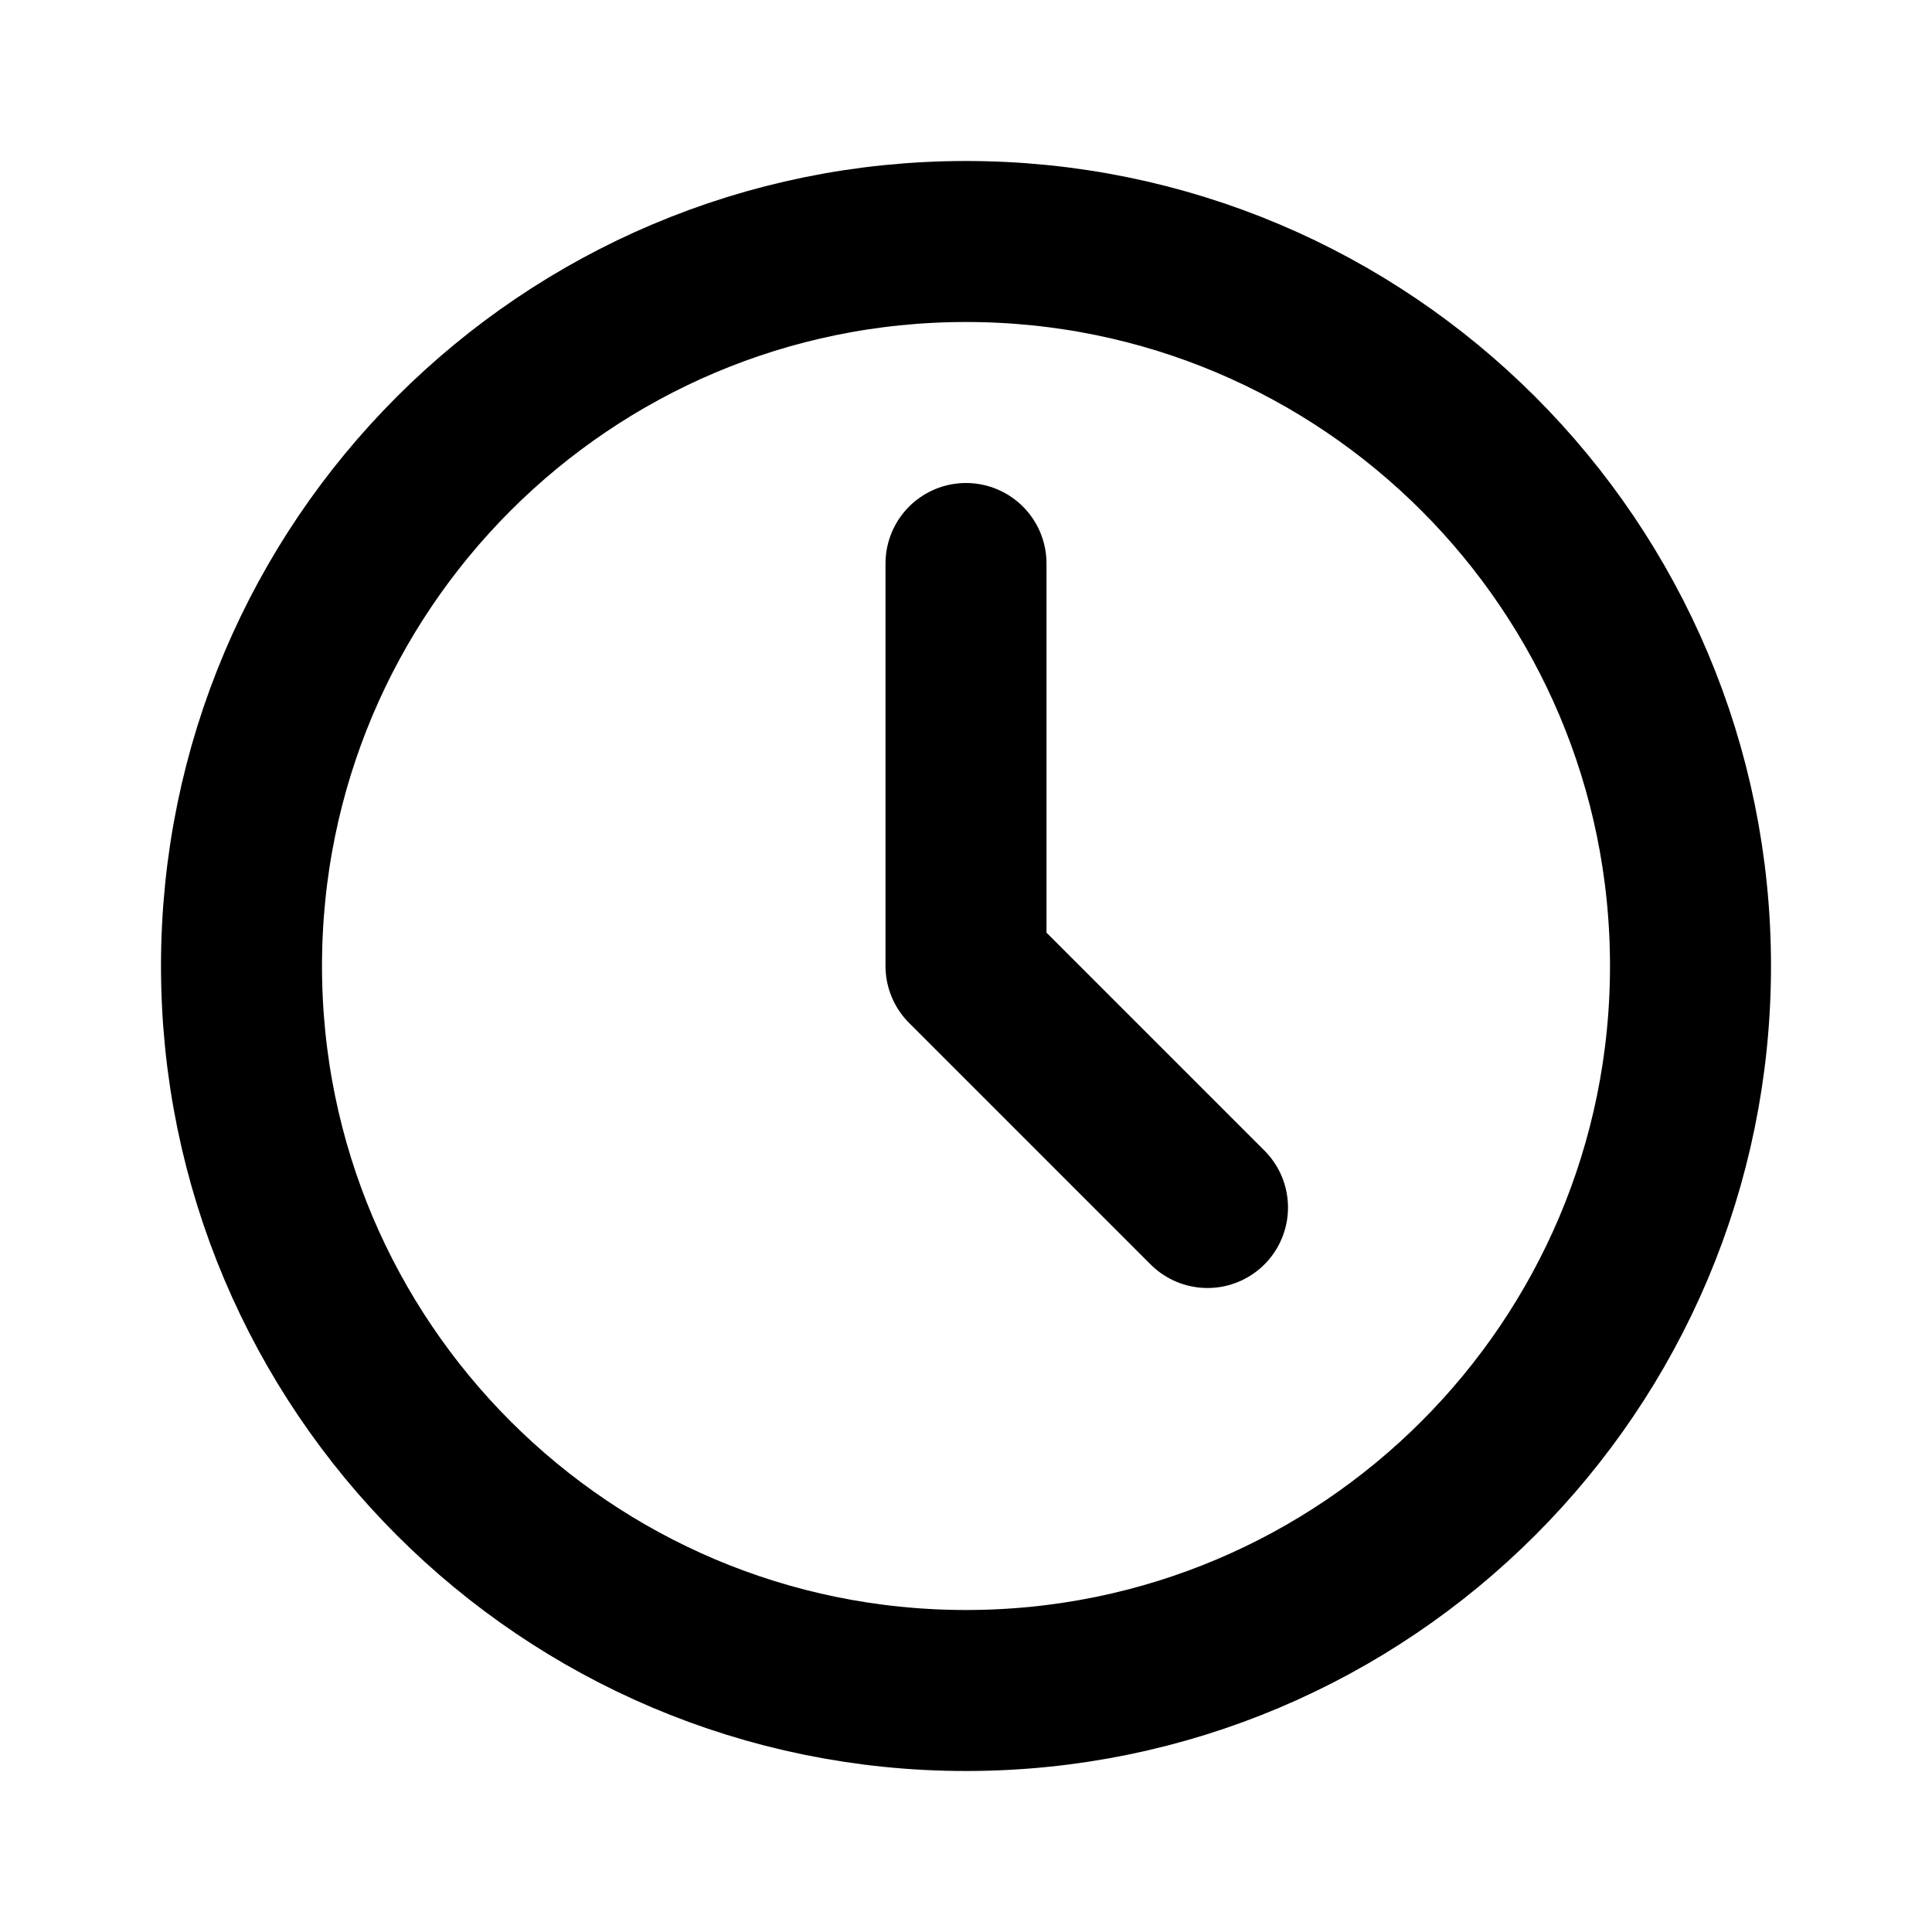
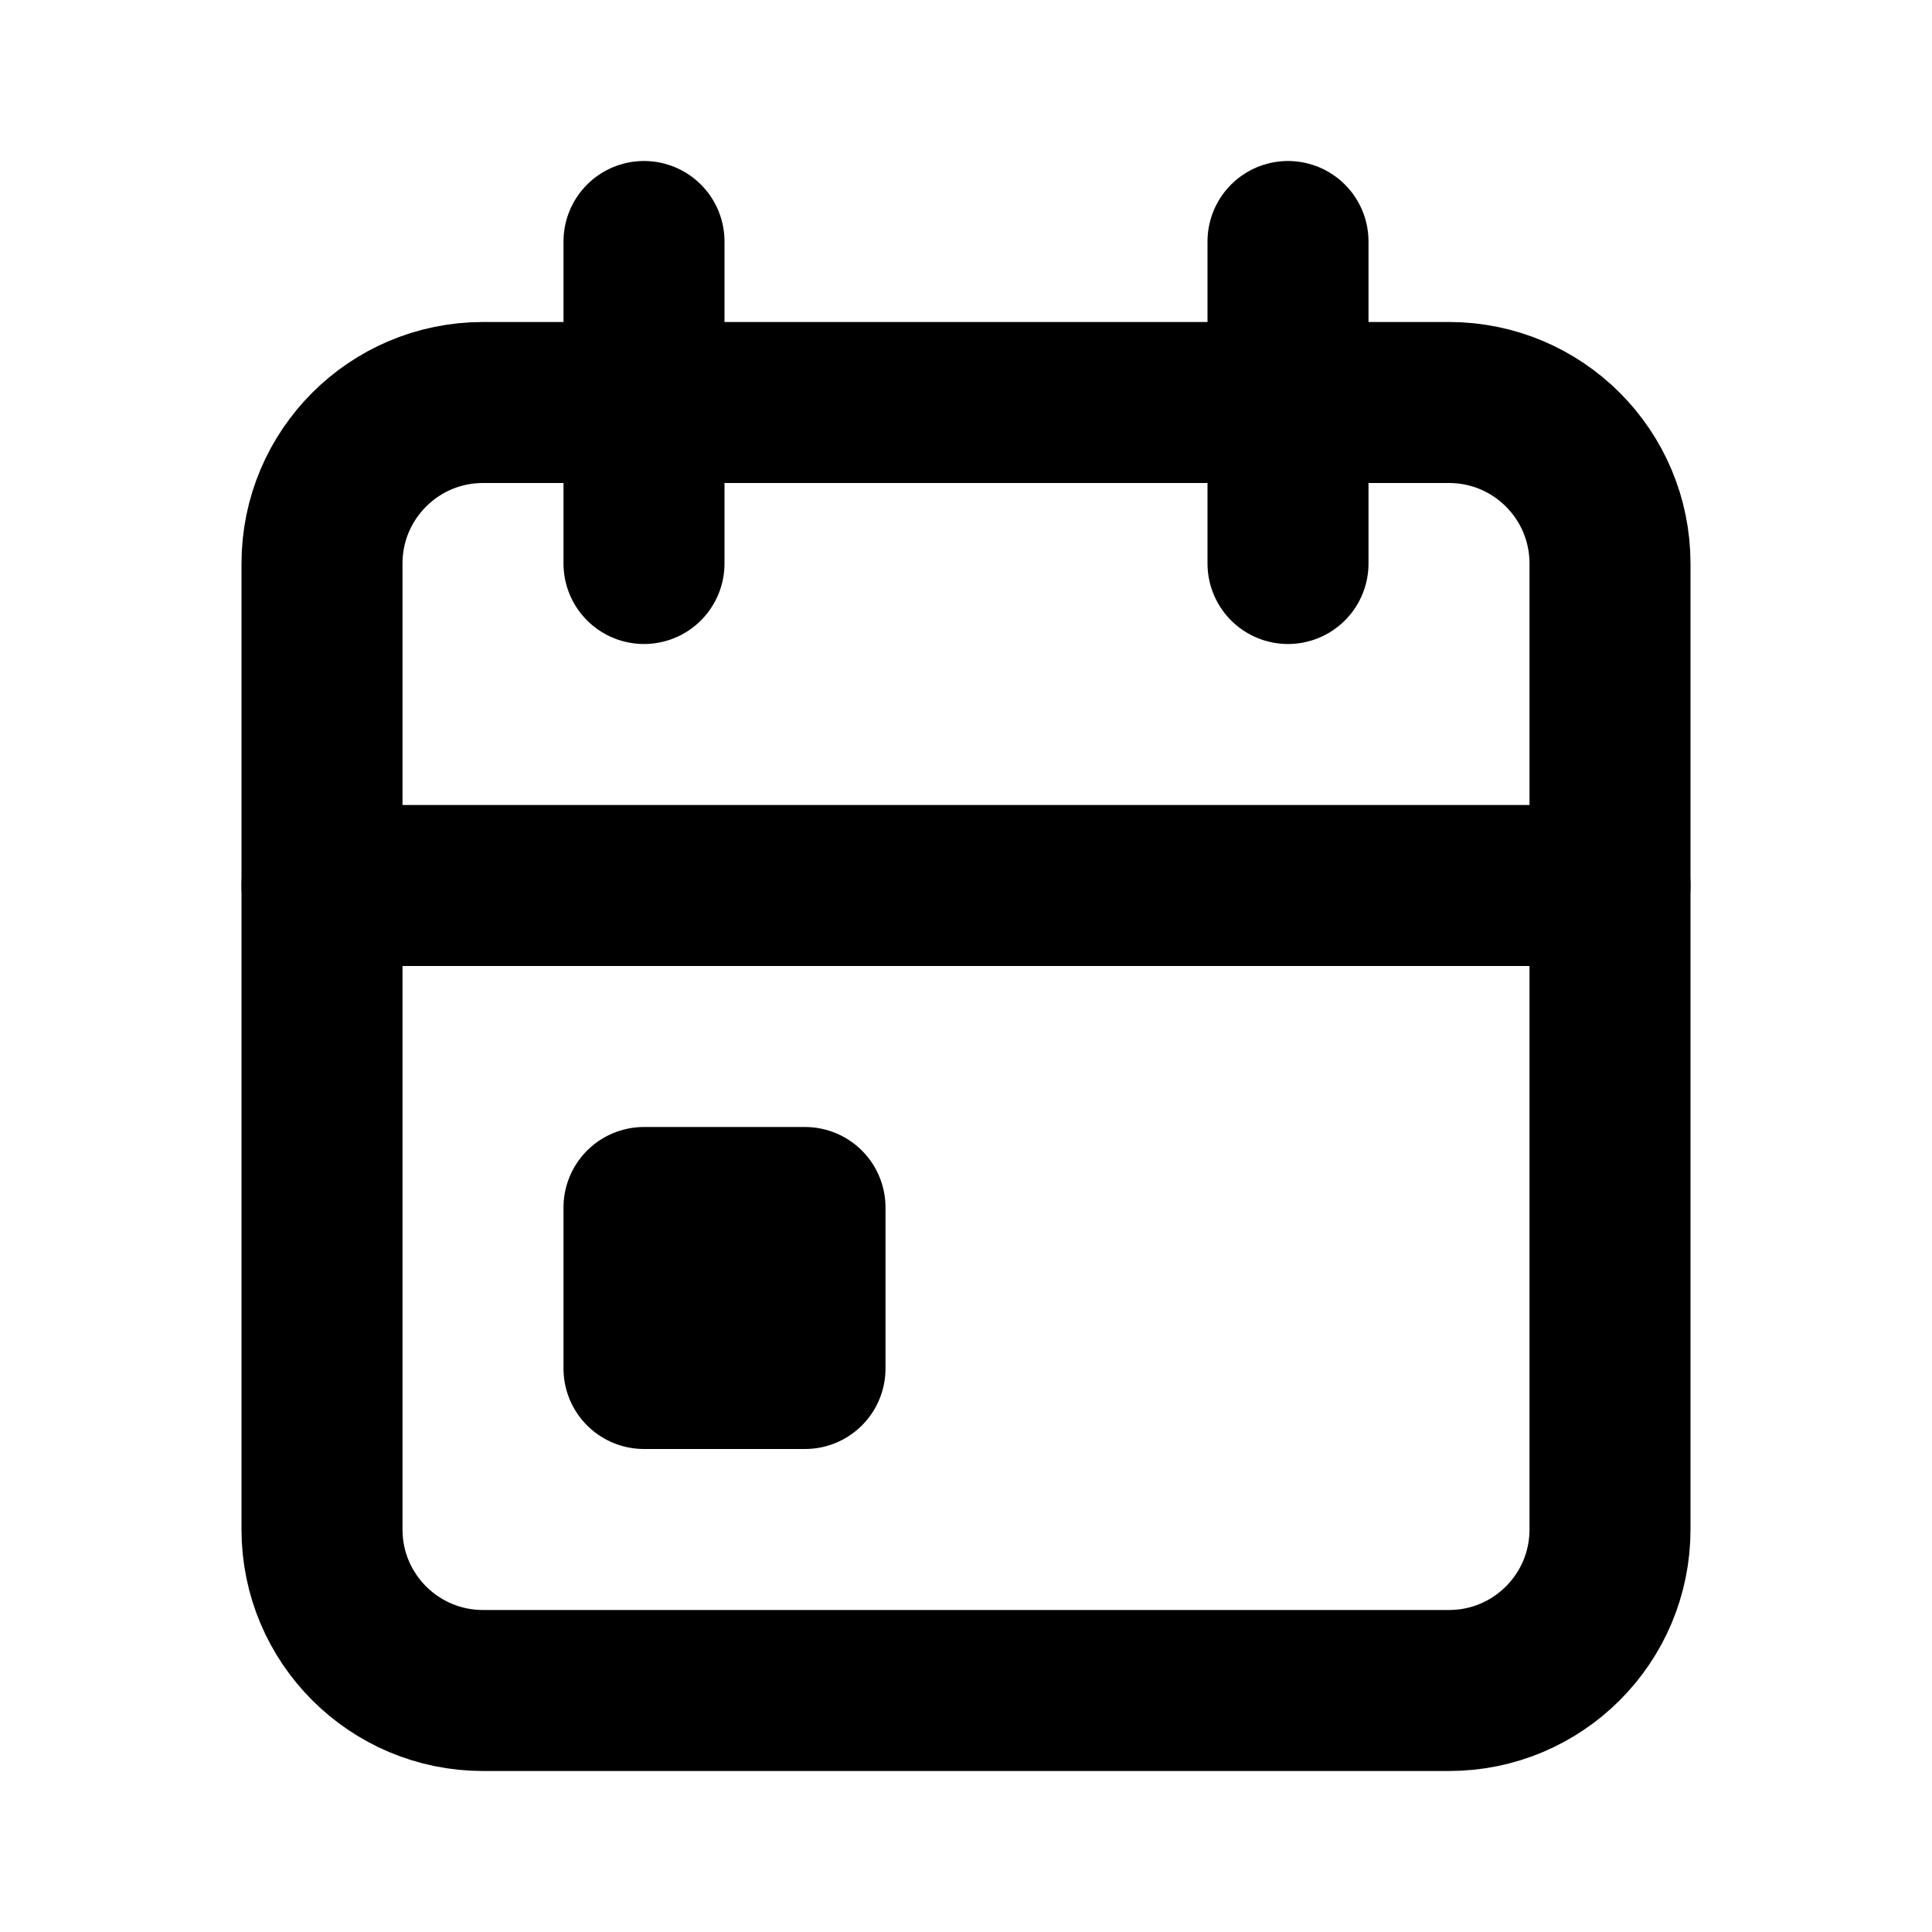
- <svg xmlns="http://www.w3.org/2000/svg" class="icon icon-tabler icon-tabler-clock" width="24" height="24" viewBox="0 0 24 24" stroke-width="2" stroke="currentColor" fill="none" stroke-linecap="round" stroke-linejoin="round">
-   <path stroke="none" d="M0 0h24v24H0z" />
-   <circle cx="12" cy="12" r="9" />
-   <polyline points="12 7 12 12 15 15" />
+ <svg xmlns="http://www.w3.org/2000/svg" class="icon icon-tabler icon-tabler-calendar-event" width="24" height="24" viewBox="0 0 24 24" stroke-width="2" stroke="currentColor" fill="none" stroke-linecap="round" stroke-linejoin="round">
+   <path stroke="none" d="M0 0h24v24H0z" fill="none" />
+   <rect x="4" y="5" width="16" height="16" rx="2" />
+   <line x1="16" y1="3" x2="16" y2="7" />
+   <line x1="8" y1="3" x2="8" y2="7" />
+   <line x1="4" y1="11" x2="20" y2="11" />
+   <rect x="8" y="15" width="2" height="2" />
</svg>
